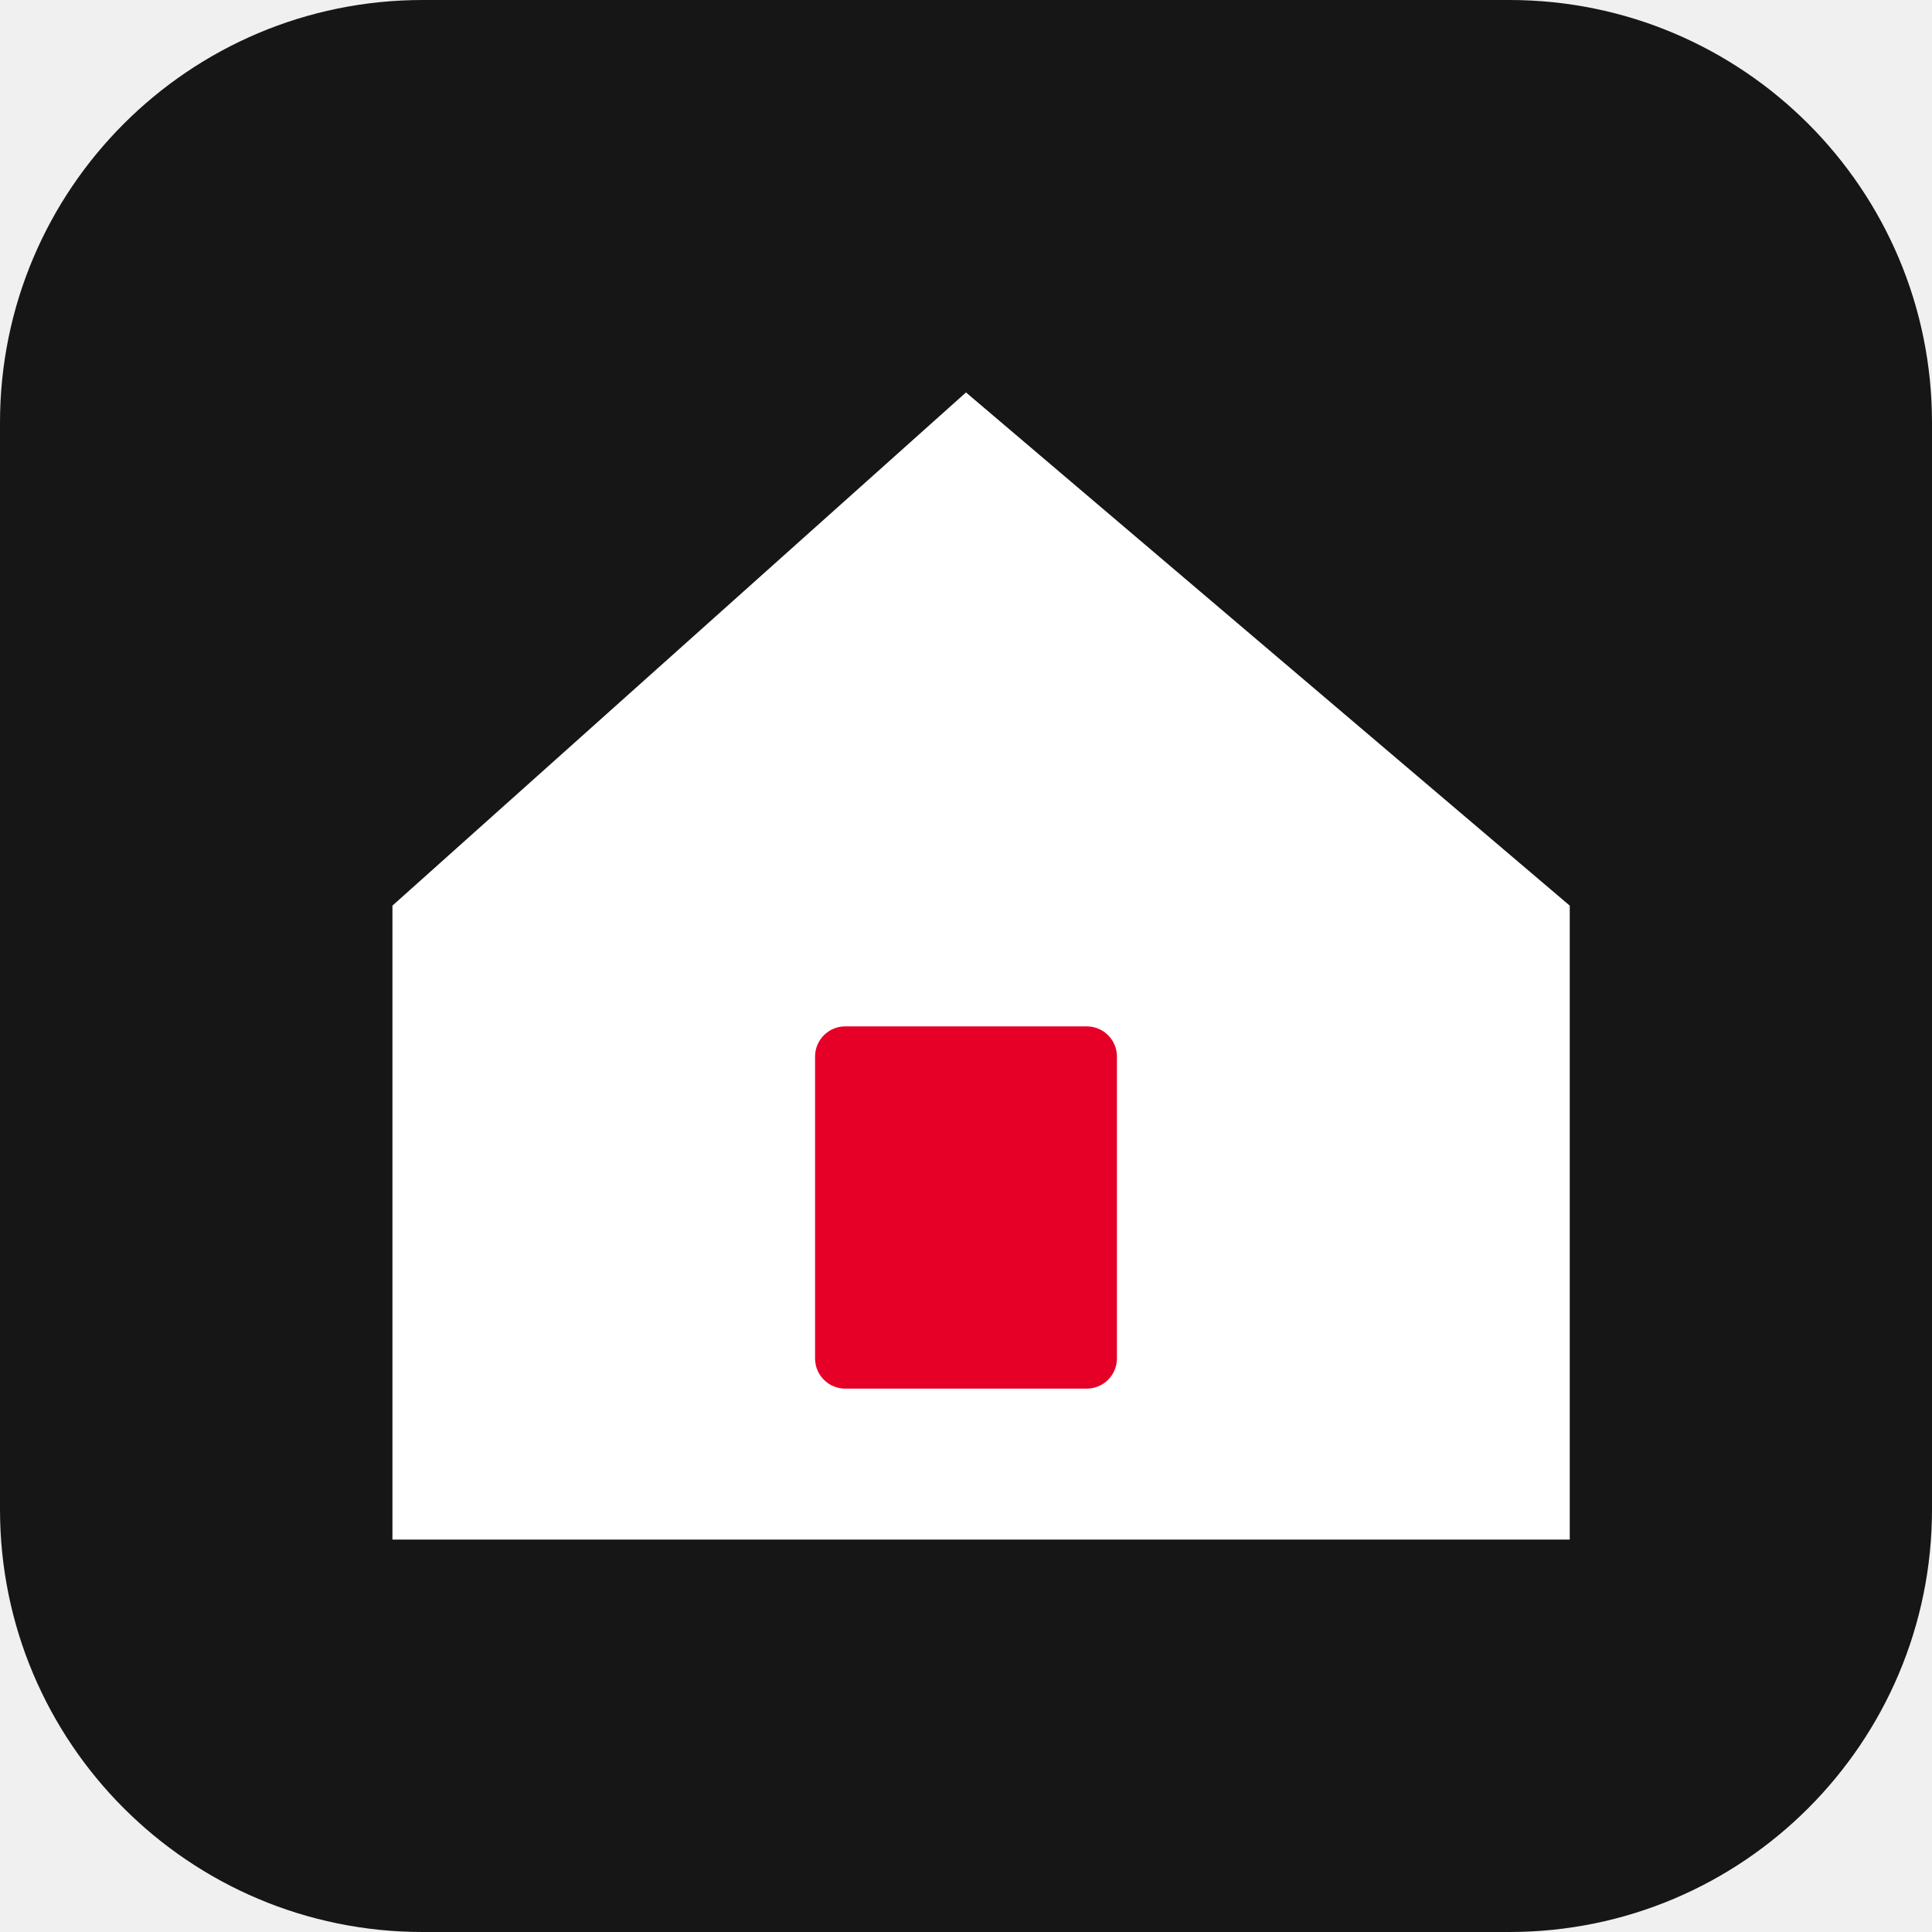
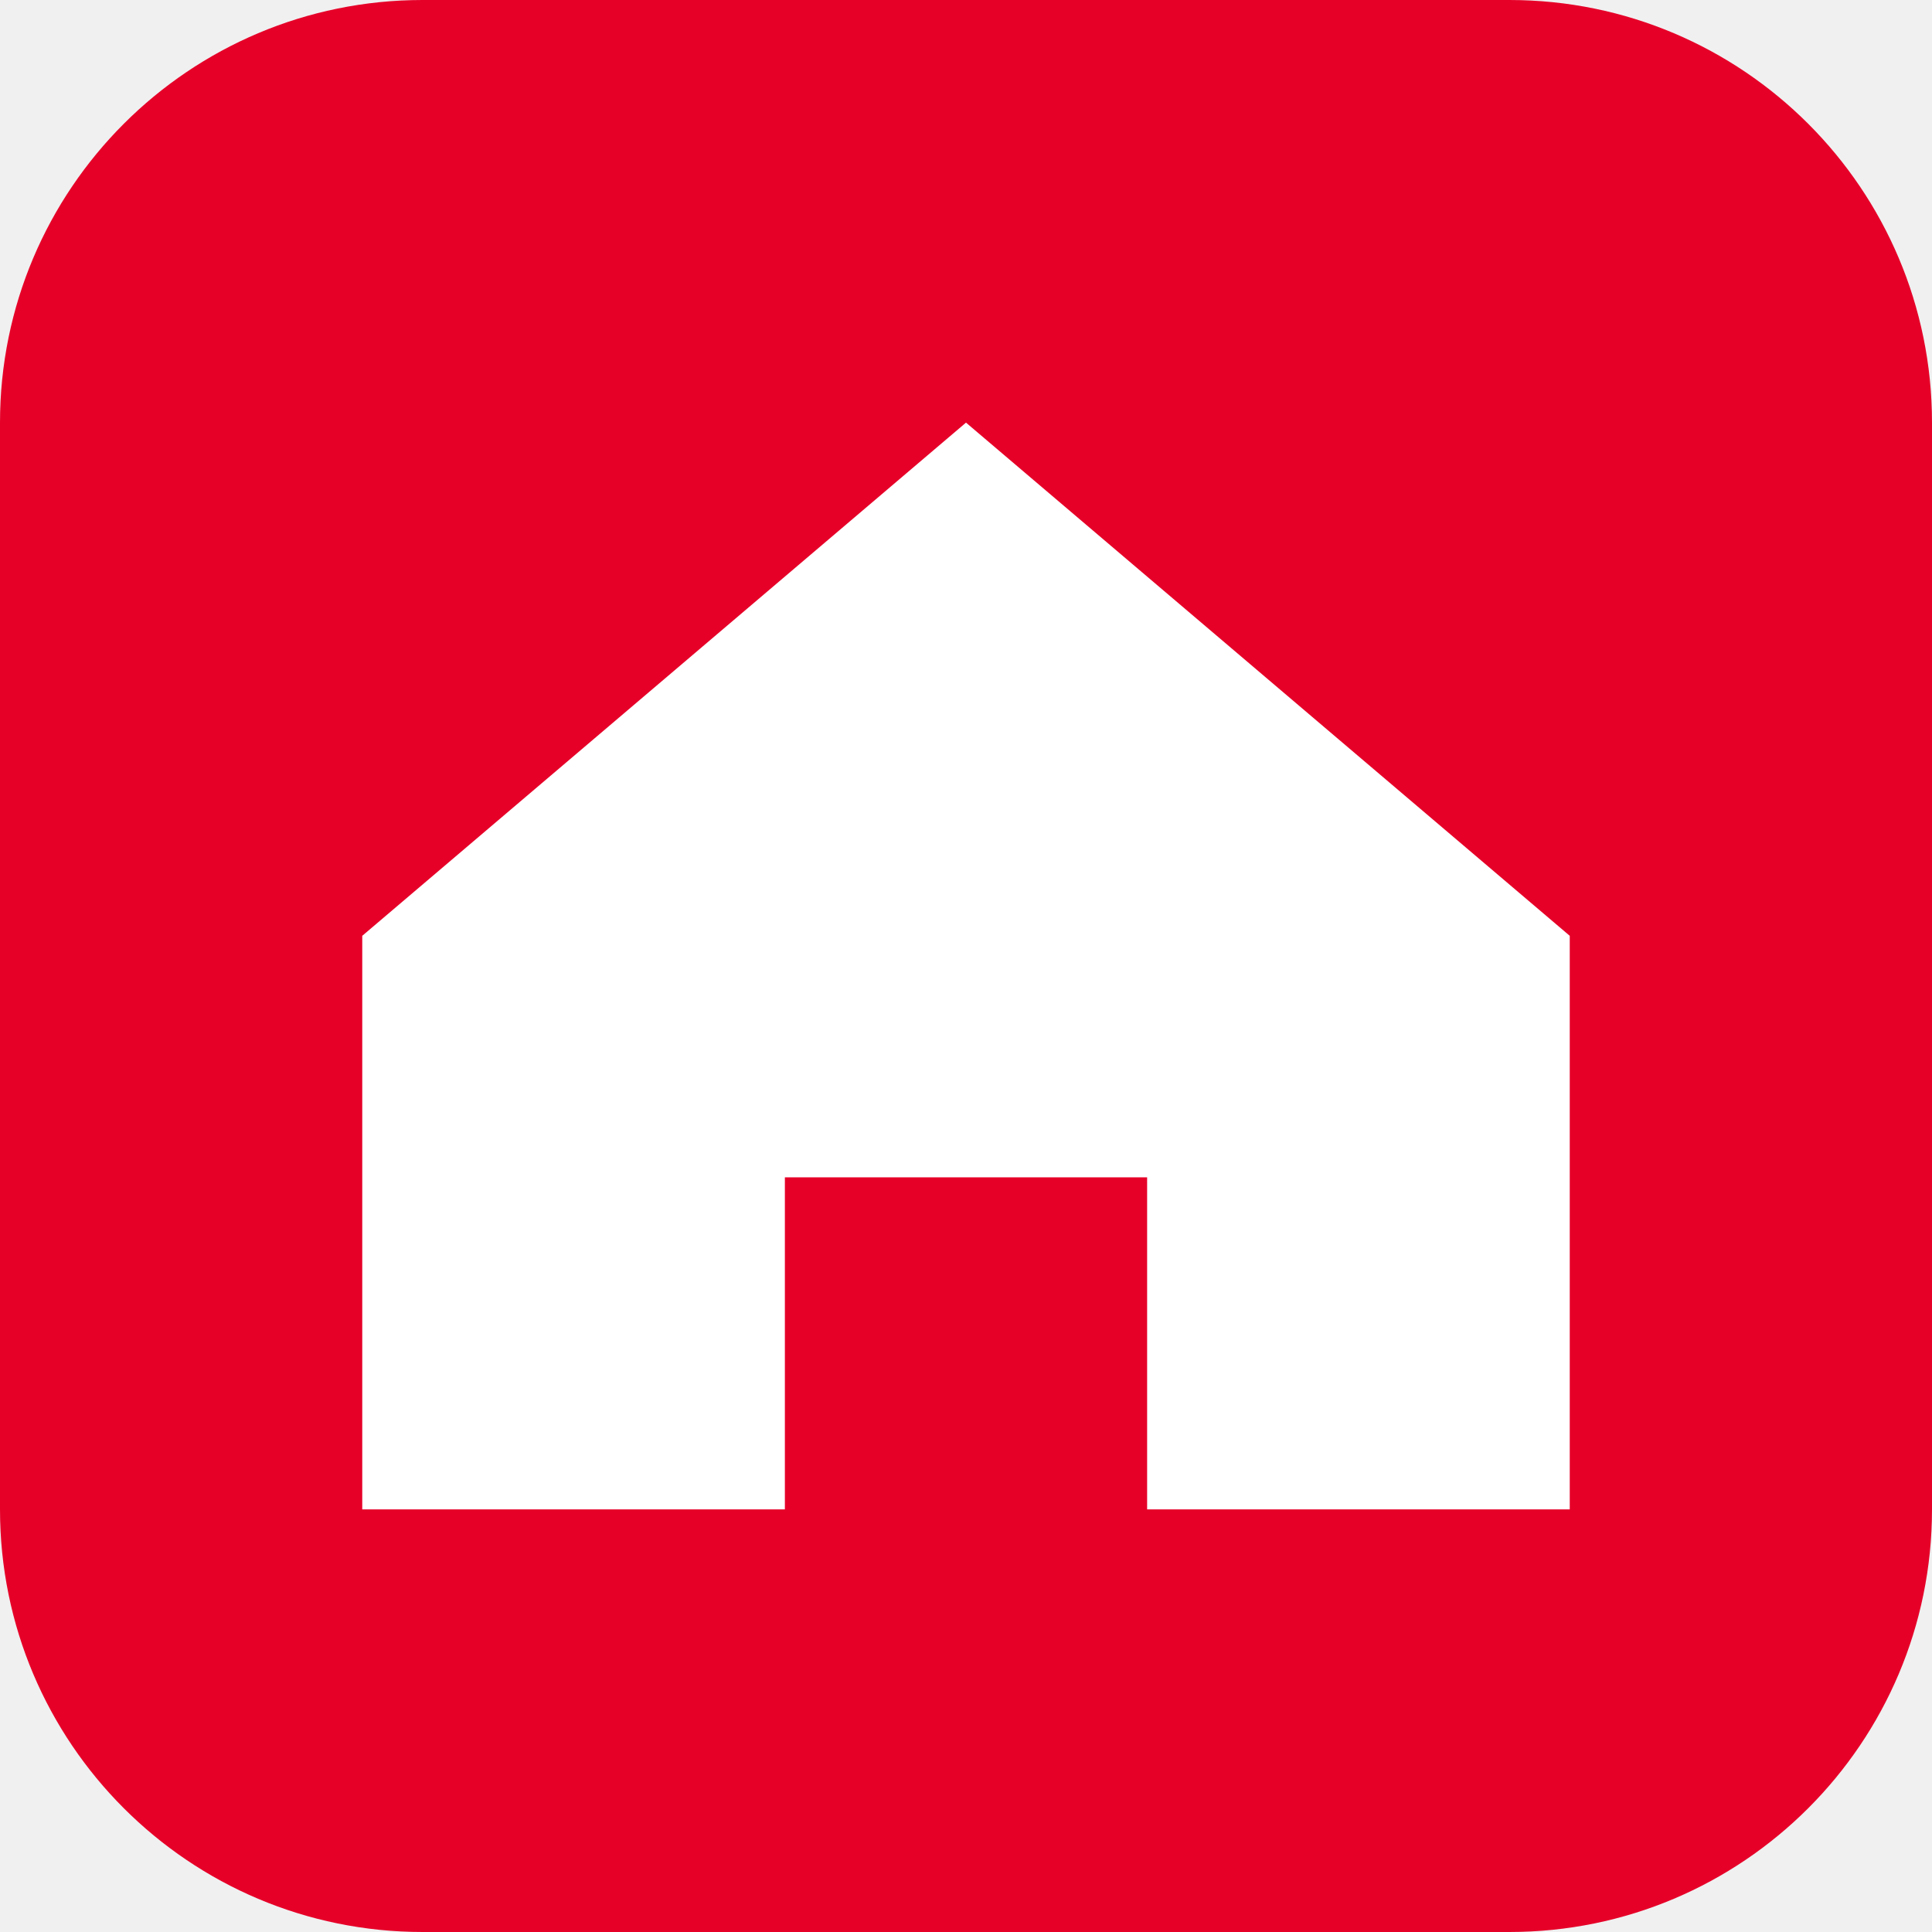
<svg xmlns="http://www.w3.org/2000/svg" viewBox="0 0 64 64" width="64" height="64">
-   <rect width="64" height="64" rx="14" fill="#161616" />
-   <path d="M32 13 L52 30 L52 51 L13 51 L13 30 Z" fill="#ffffff" />
-   <rect x="27" y="34" width="10" height="12" rx="1" fill="#E60028" />
+   <rect width="64" height="64" rx="14" fill="#E60028" />
+   <path d="M32 14 L52 31 L52 50 L38 50 L38 39 L26 39 L26 50 L12 50 L12 31 Z" fill="#ffffff" />
</svg>
